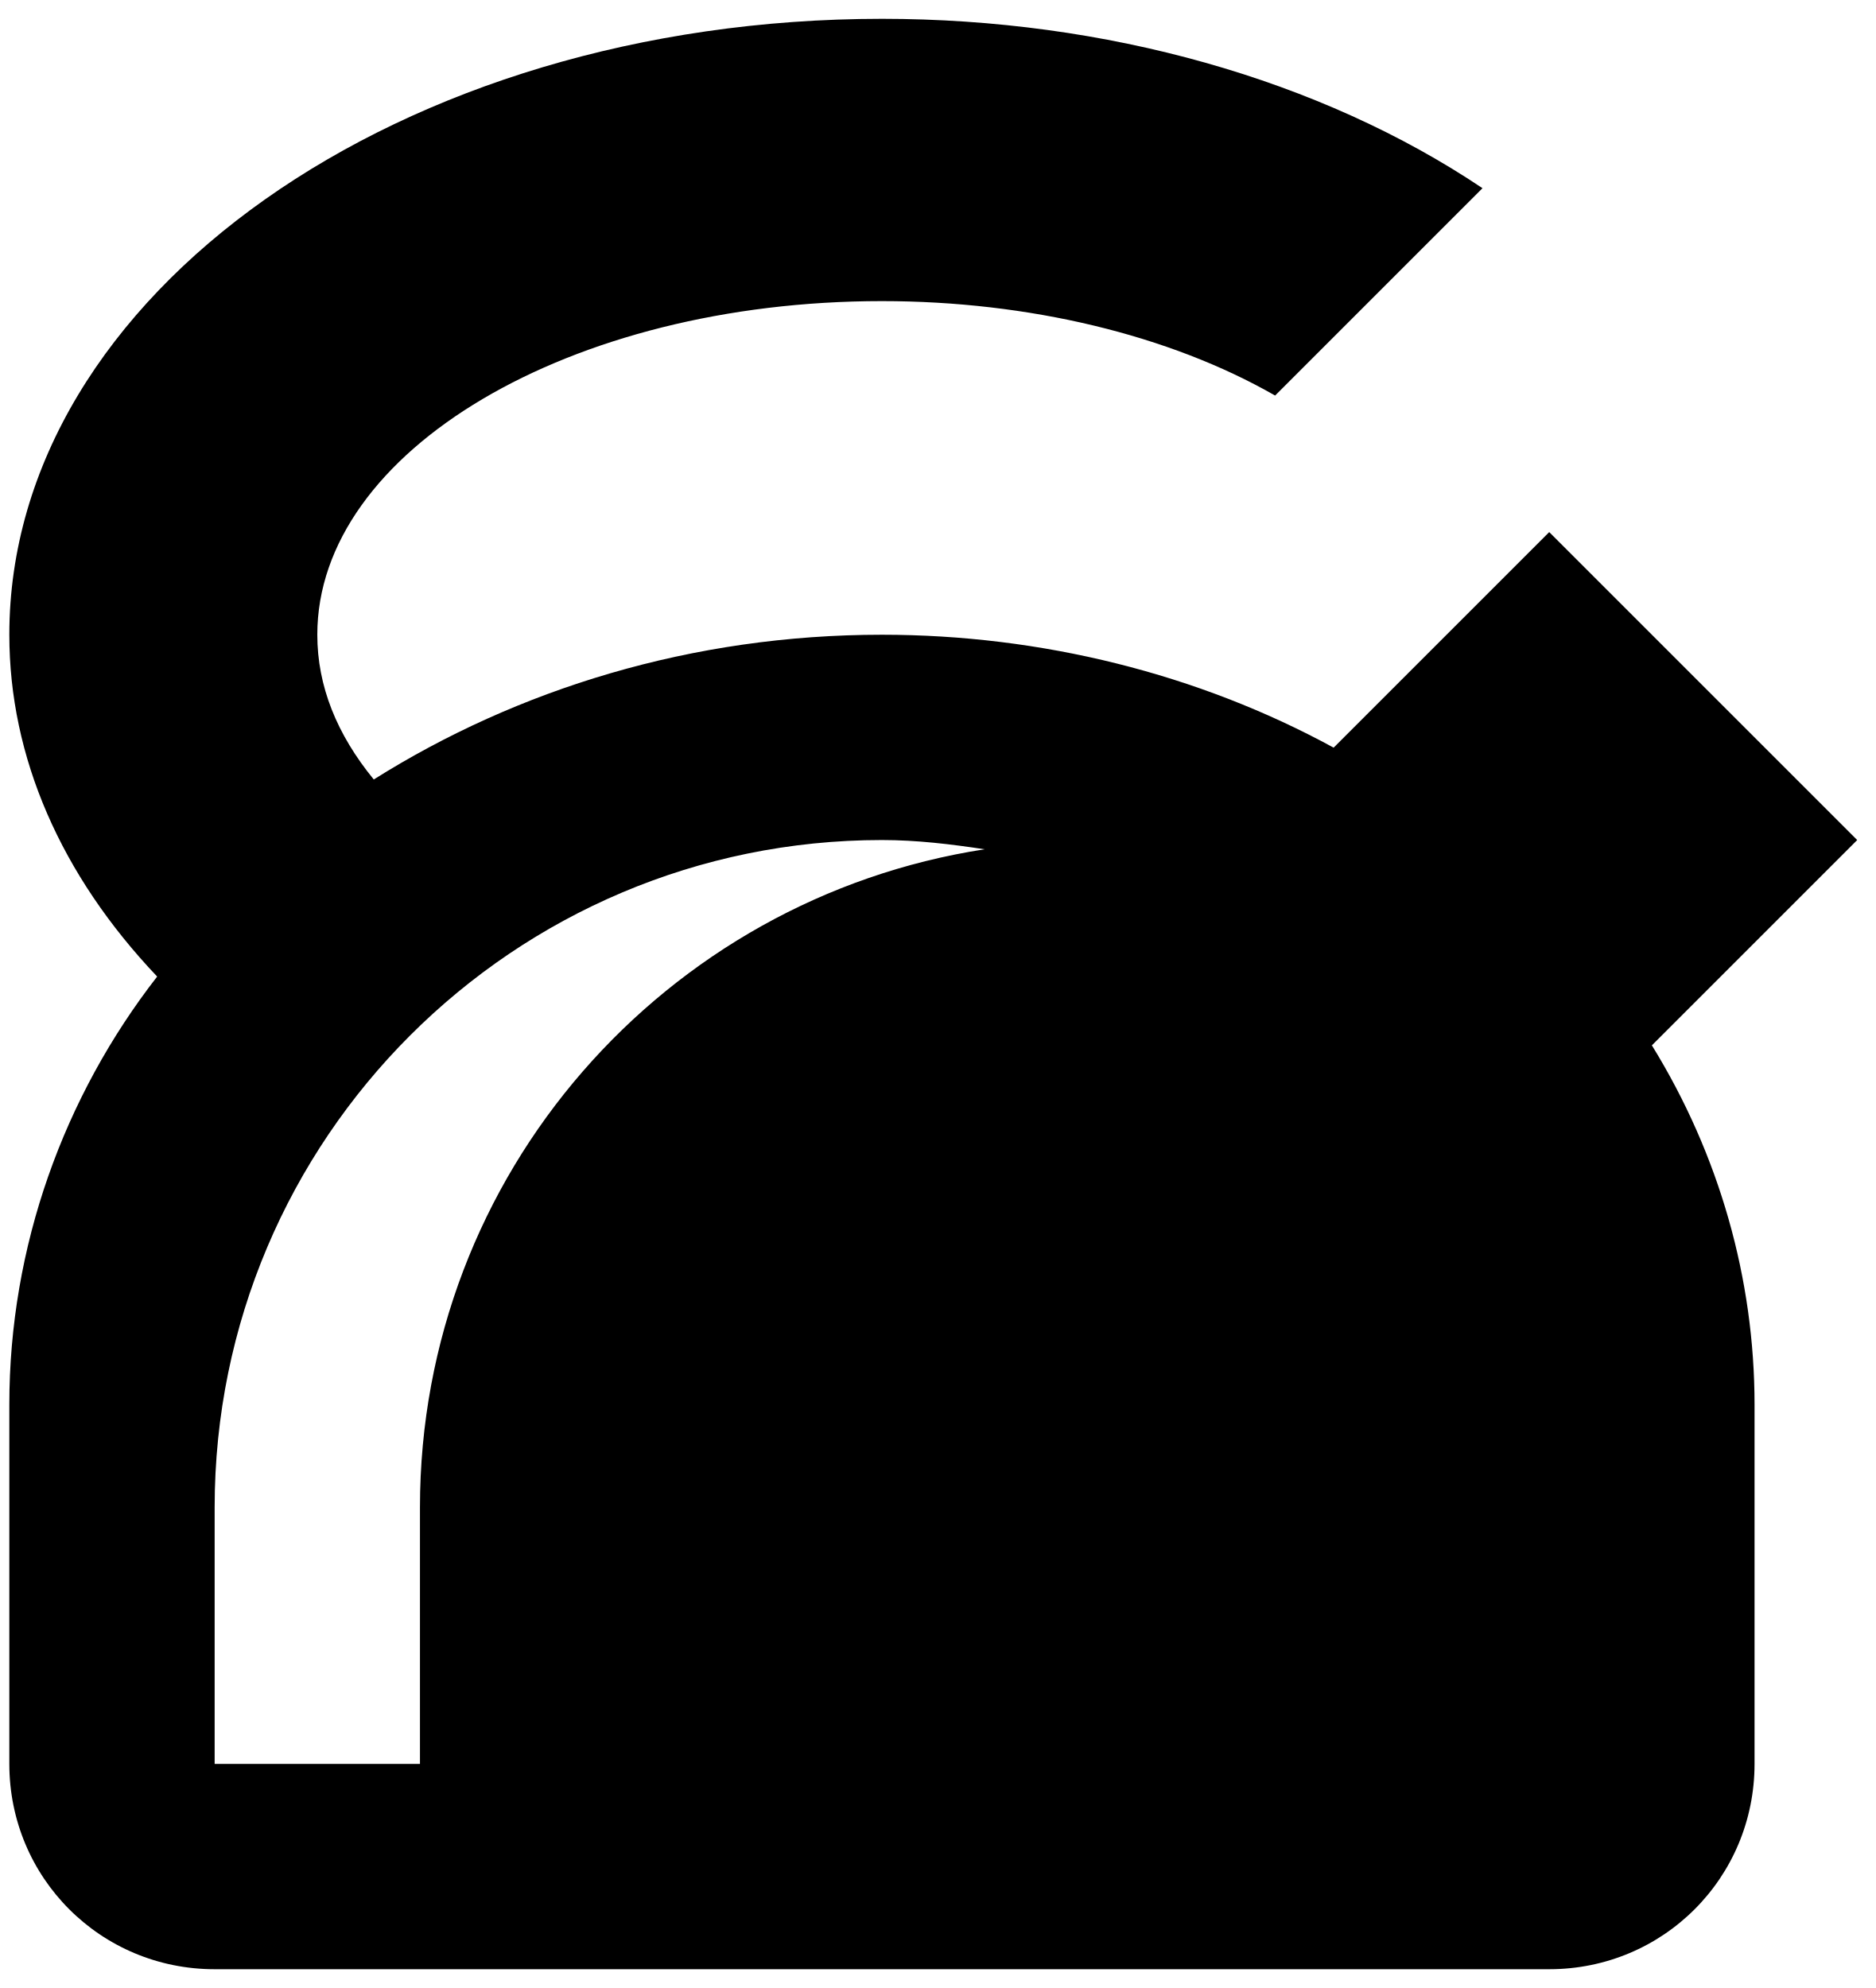
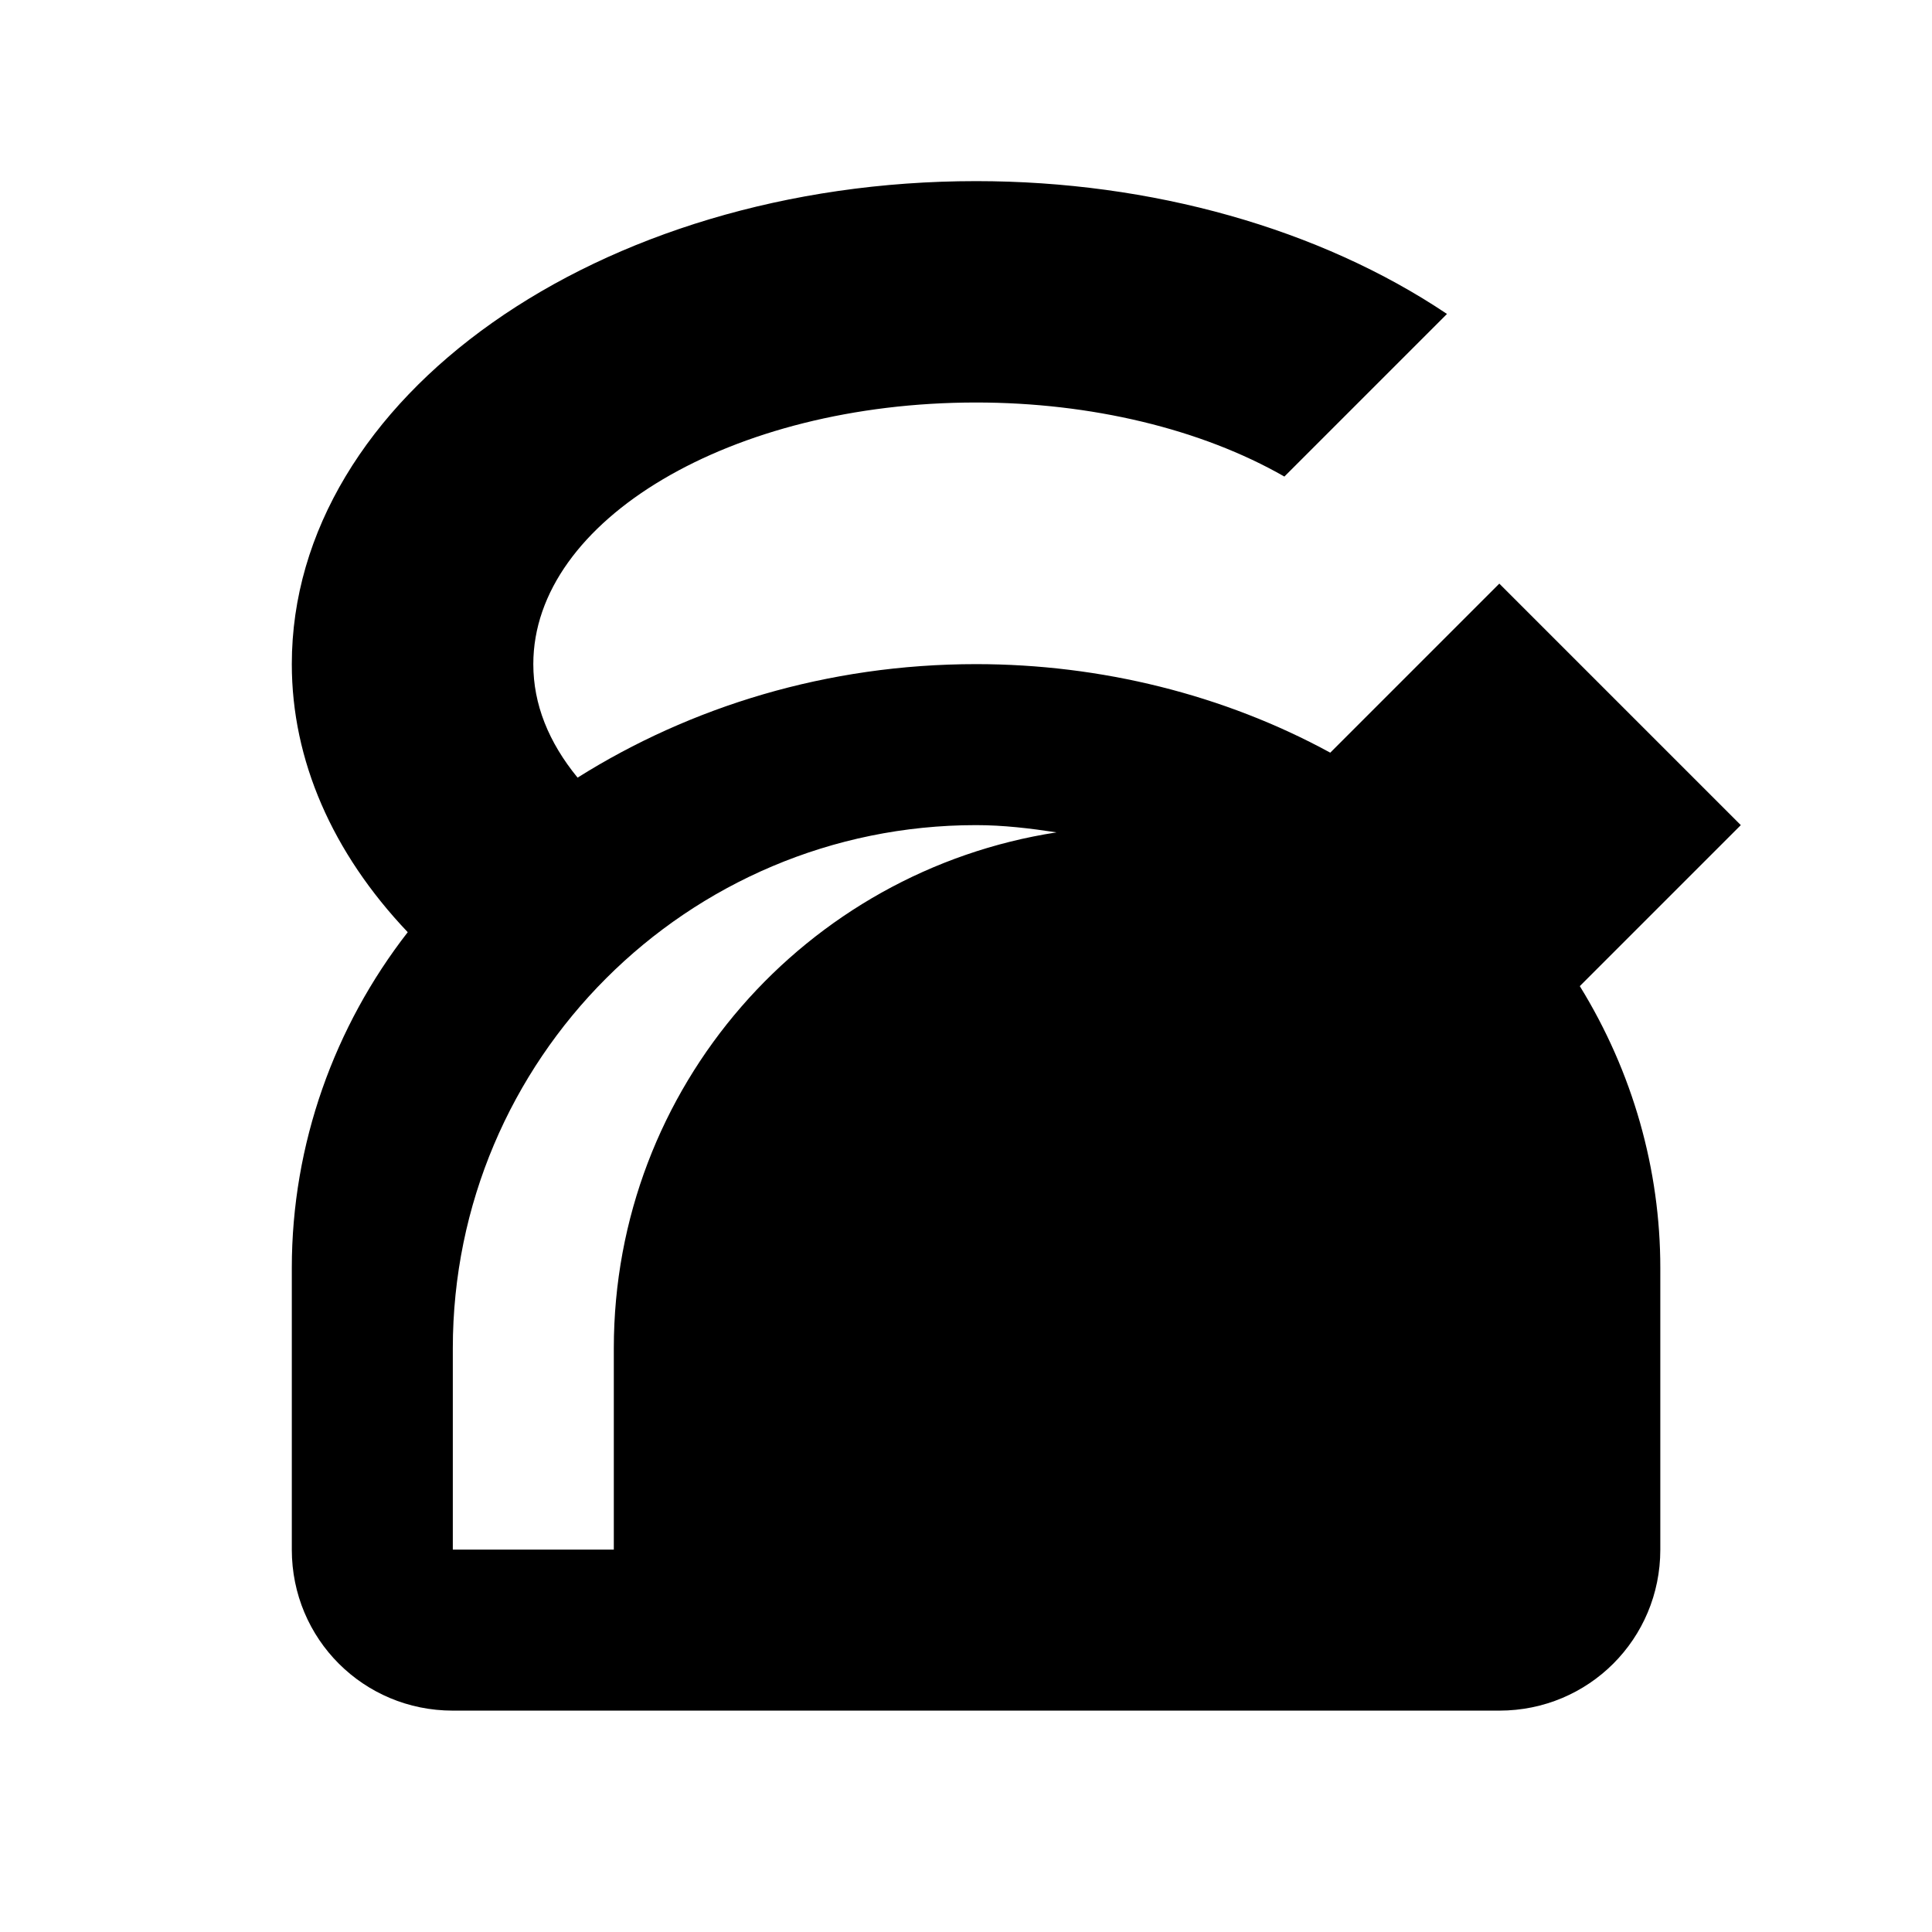
- <svg xmlns="http://www.w3.org/2000/svg" version="1.1" width="966" height="1024" viewBox="0 0 966 1024">
+ <svg xmlns="http://www.w3.org/2000/svg" version="1.1" width="1024" height="1024" viewBox="0 0 1024 1024">
  <g id="icomoon-ignore">
</g>
-   <path d="M454.246 9.692c-247.986 0-449.442 142.235-449.442 317.253v0c0 62.922 26.438 123.729 76.141 176.076-48.117 61.864-76.141 139.063-76.141 220.491 0 60.278 0 123.2 0 185.064 0 58.692 47.059 105.751 105.751 105.751h687.382c58.692 0 105.751-47.059 105.751-105.751 0-60.807 0-126.373 0-185.064 0-64.508-17.978-128.488-52.876-185.064l105.751-105.751-158.627-158.627-111.039 111.039c-69.796-38.070-150.695-58.163-232.652-58.163-97.82 0-187.708 28.024-261.734 74.555-19.035-23.265-29.082-48.117-29.082-74.555 0-94.647 130.074-171.846 290.816-171.846v0c75.612 0 148.052 17.449 202.513 48.646l106.809-106.809c-83.543-56.048-194.053-87.245-309.322-87.245v0zM454.246 432.696c17.978 0 35.427 2.115 52.876 4.759-164.443 25.38-290.816 167.087-290.816 338.932v132.189h-105.751v-132.189c0-189.815 153.876-343.691 343.691-343.691v0z" />
+   <path fill="#000" d="M517.333 96c-200.107 0-362.667 114.773-362.667 256v0c0 50.773 21.333 99.84 61.44 142.080-38.827 49.92-61.44 112.213-61.44 177.92 0 48.64 0 99.413 0 149.333 0 47.36 37.973 85.333 85.333 85.333h554.667c47.36 0 85.333-37.973 85.333-85.333 0-49.067 0-101.973 0-149.333 0-52.053-14.507-103.68-42.667-149.333l85.333-85.333-128-128-89.6 89.6c-56.32-30.72-121.6-46.933-187.733-46.933-78.933 0-151.467 22.613-211.2 60.16-15.36-18.773-23.467-38.827-23.467-60.16 0-76.373 104.96-138.667 234.667-138.667v0c61.013 0 119.467 14.080 163.413 39.253l86.187-86.187c-67.413-45.227-156.587-70.4-249.6-70.4zM517.333 437.333c14.507 0 28.587 1.707 42.667 3.84-132.693 20.48-234.667 134.827-234.667 273.493v106.667h-85.333v-106.667c0-153.167 124.166-277.333 277.333-277.333v0z" />
</svg>
